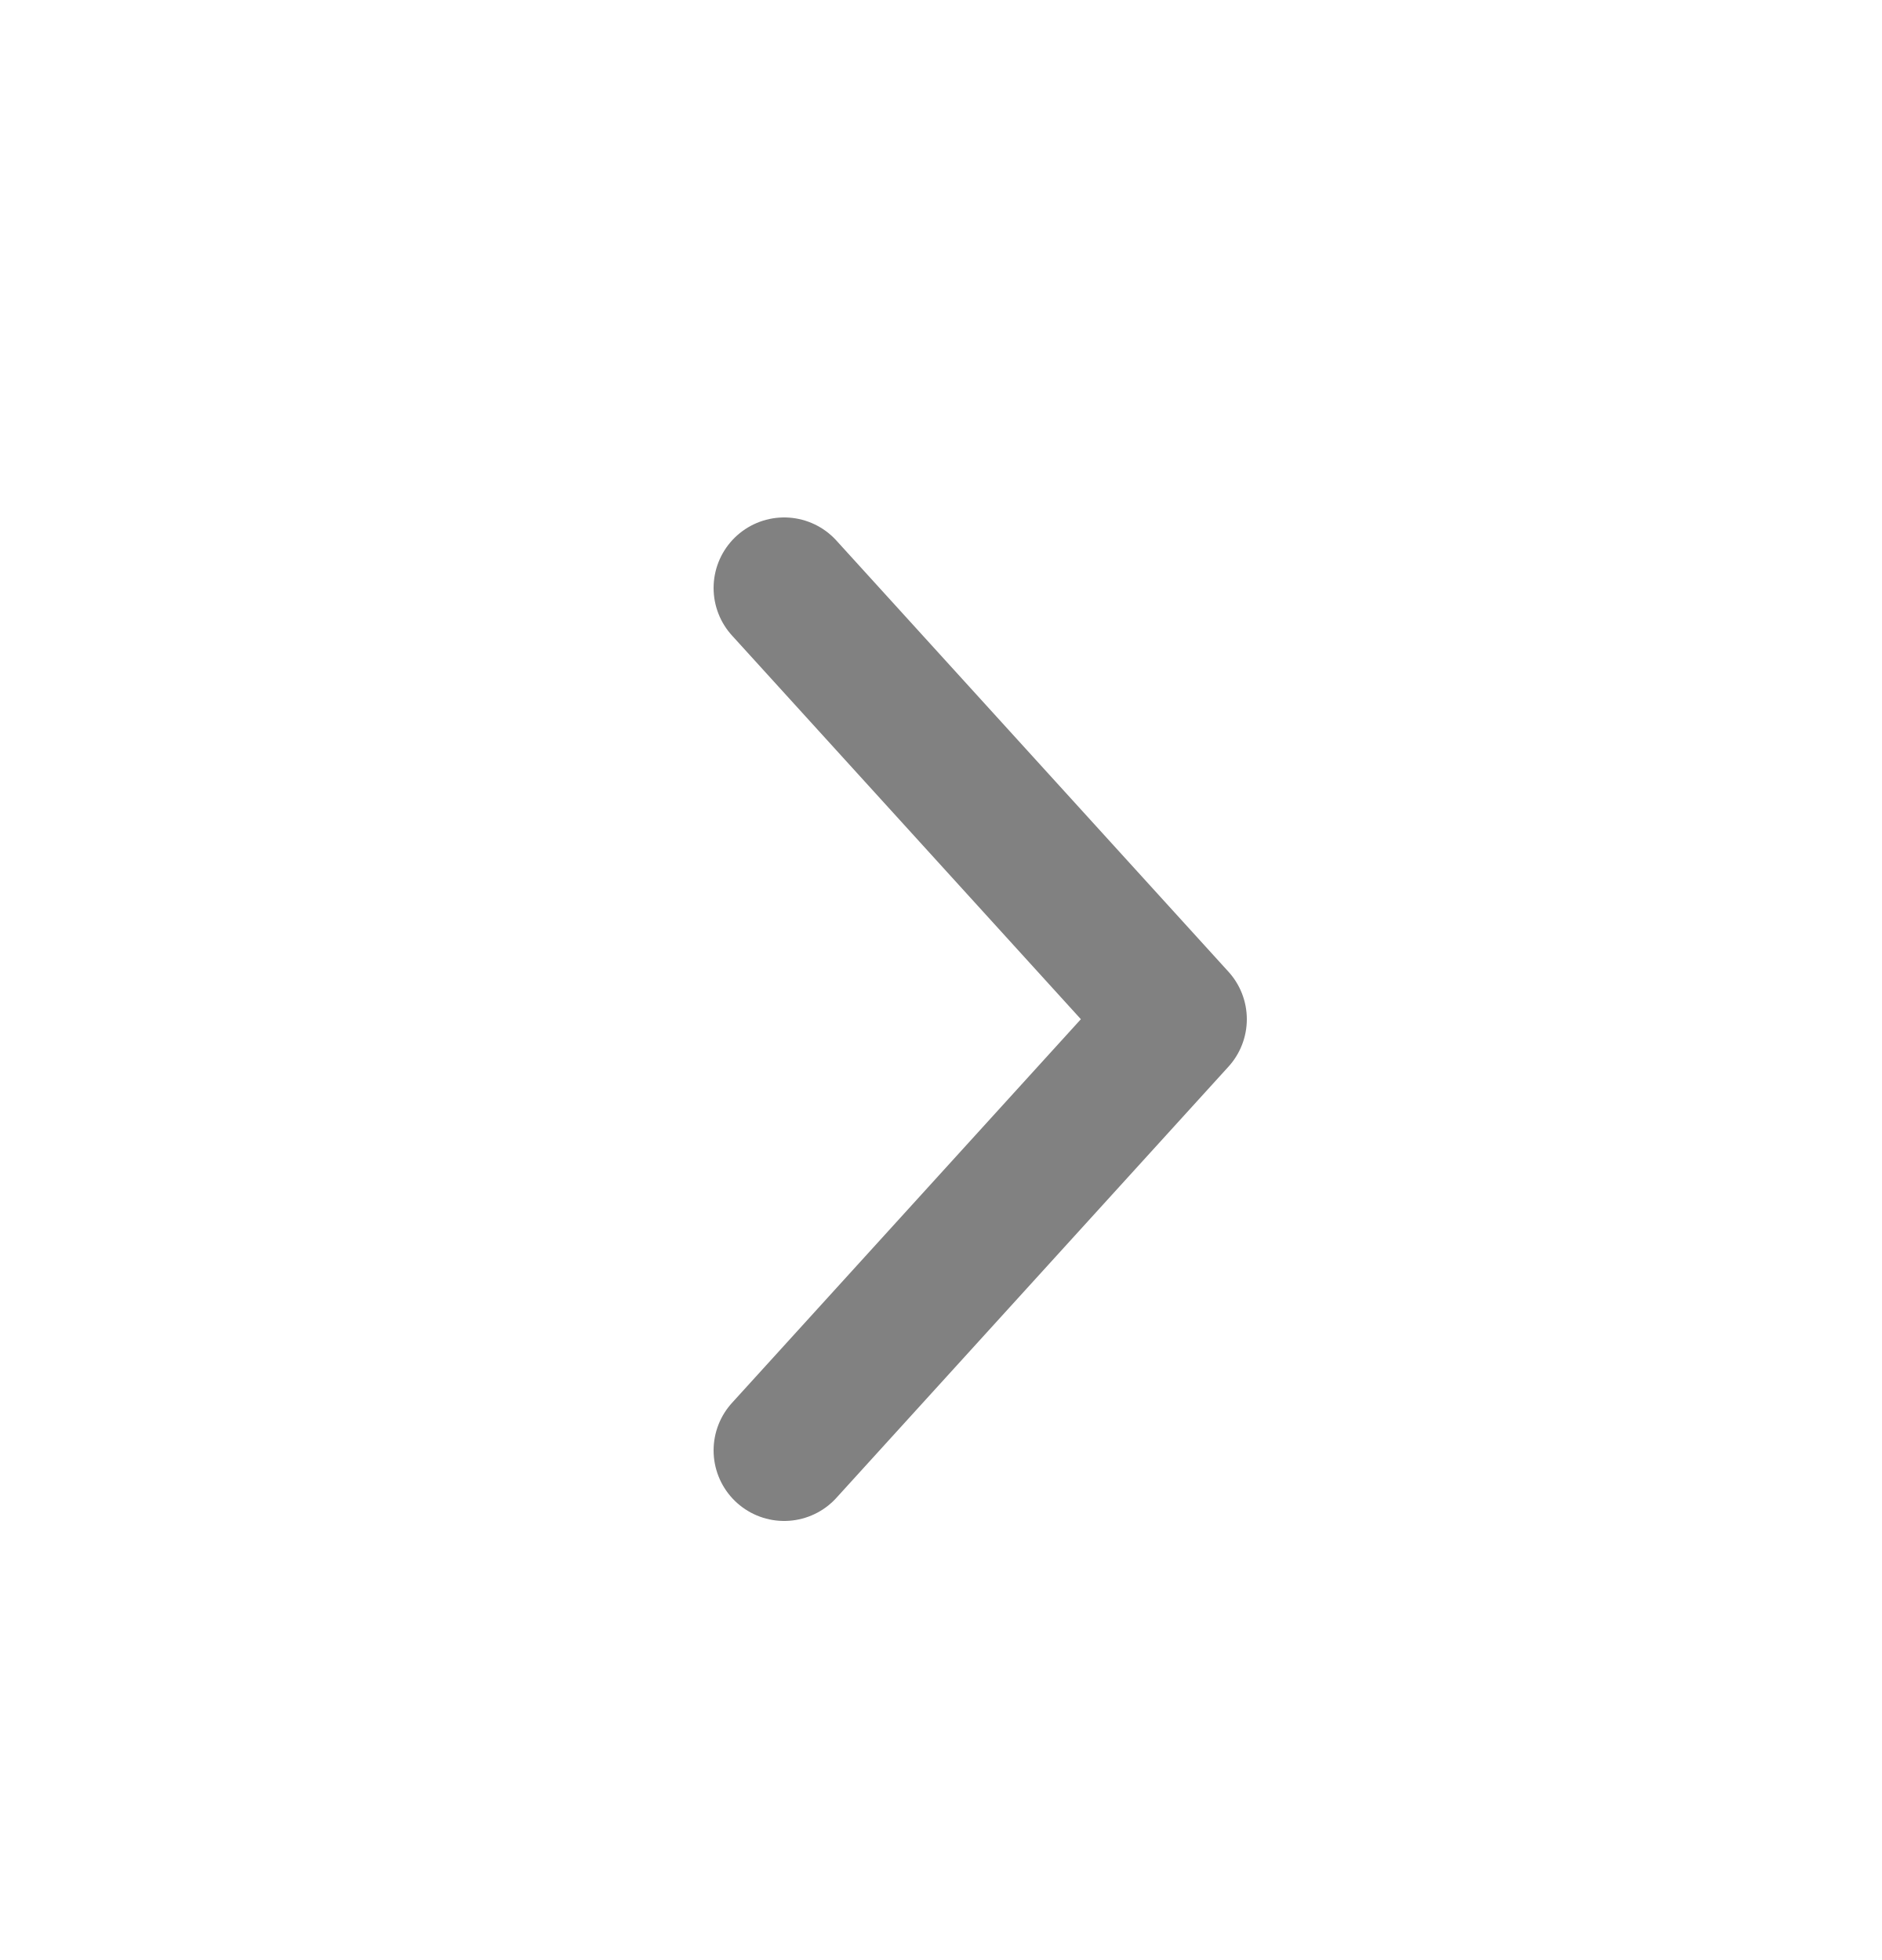
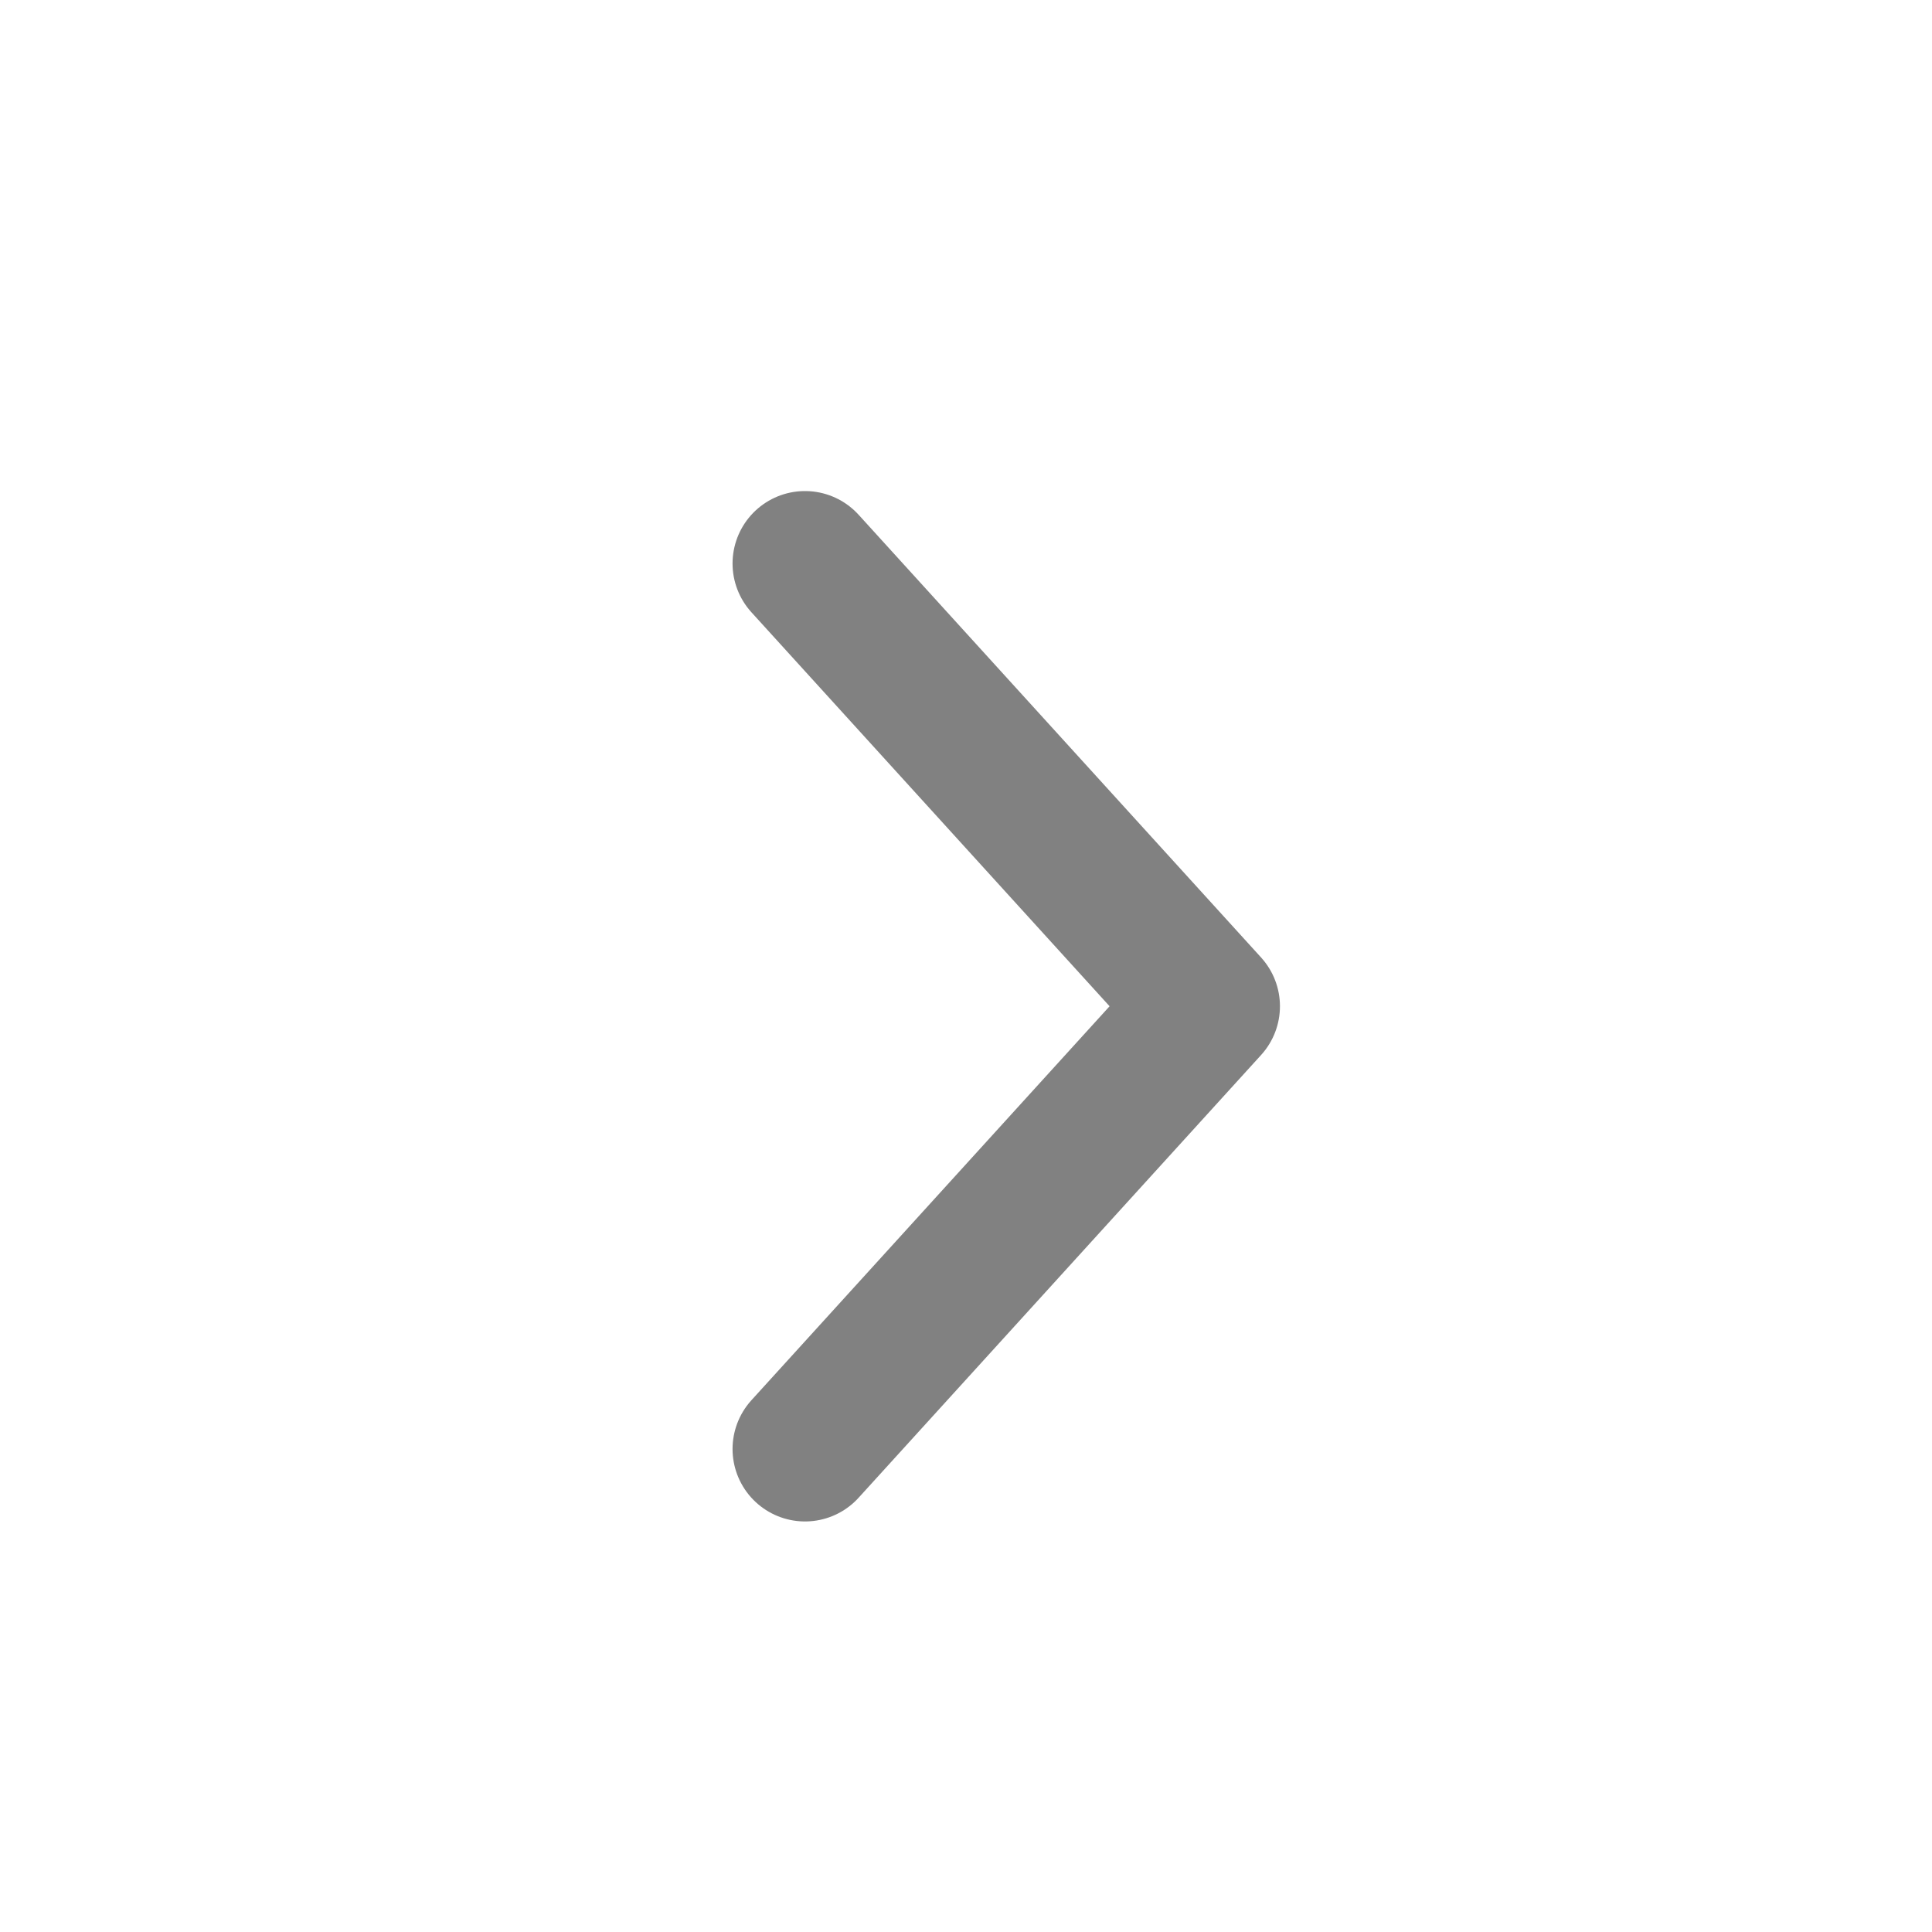
- <svg xmlns="http://www.w3.org/2000/svg" width="24" height="25" viewBox="0 0 24 25" fill="none">
-   <path d="M10 7.5L15 13L10 18.5" stroke="#818181" stroke-width="1.8" stroke-linecap="round" stroke-linejoin="round" />
+ <svg xmlns="http://www.w3.org/2000/svg" width="24" height="24" viewBox="0 0 24 24" fill="none">
+   <path d="M10 7L15 12.5L10 18" stroke="#818181" stroke-width="1.8" stroke-linecap="round" stroke-linejoin="round" />
</svg>
